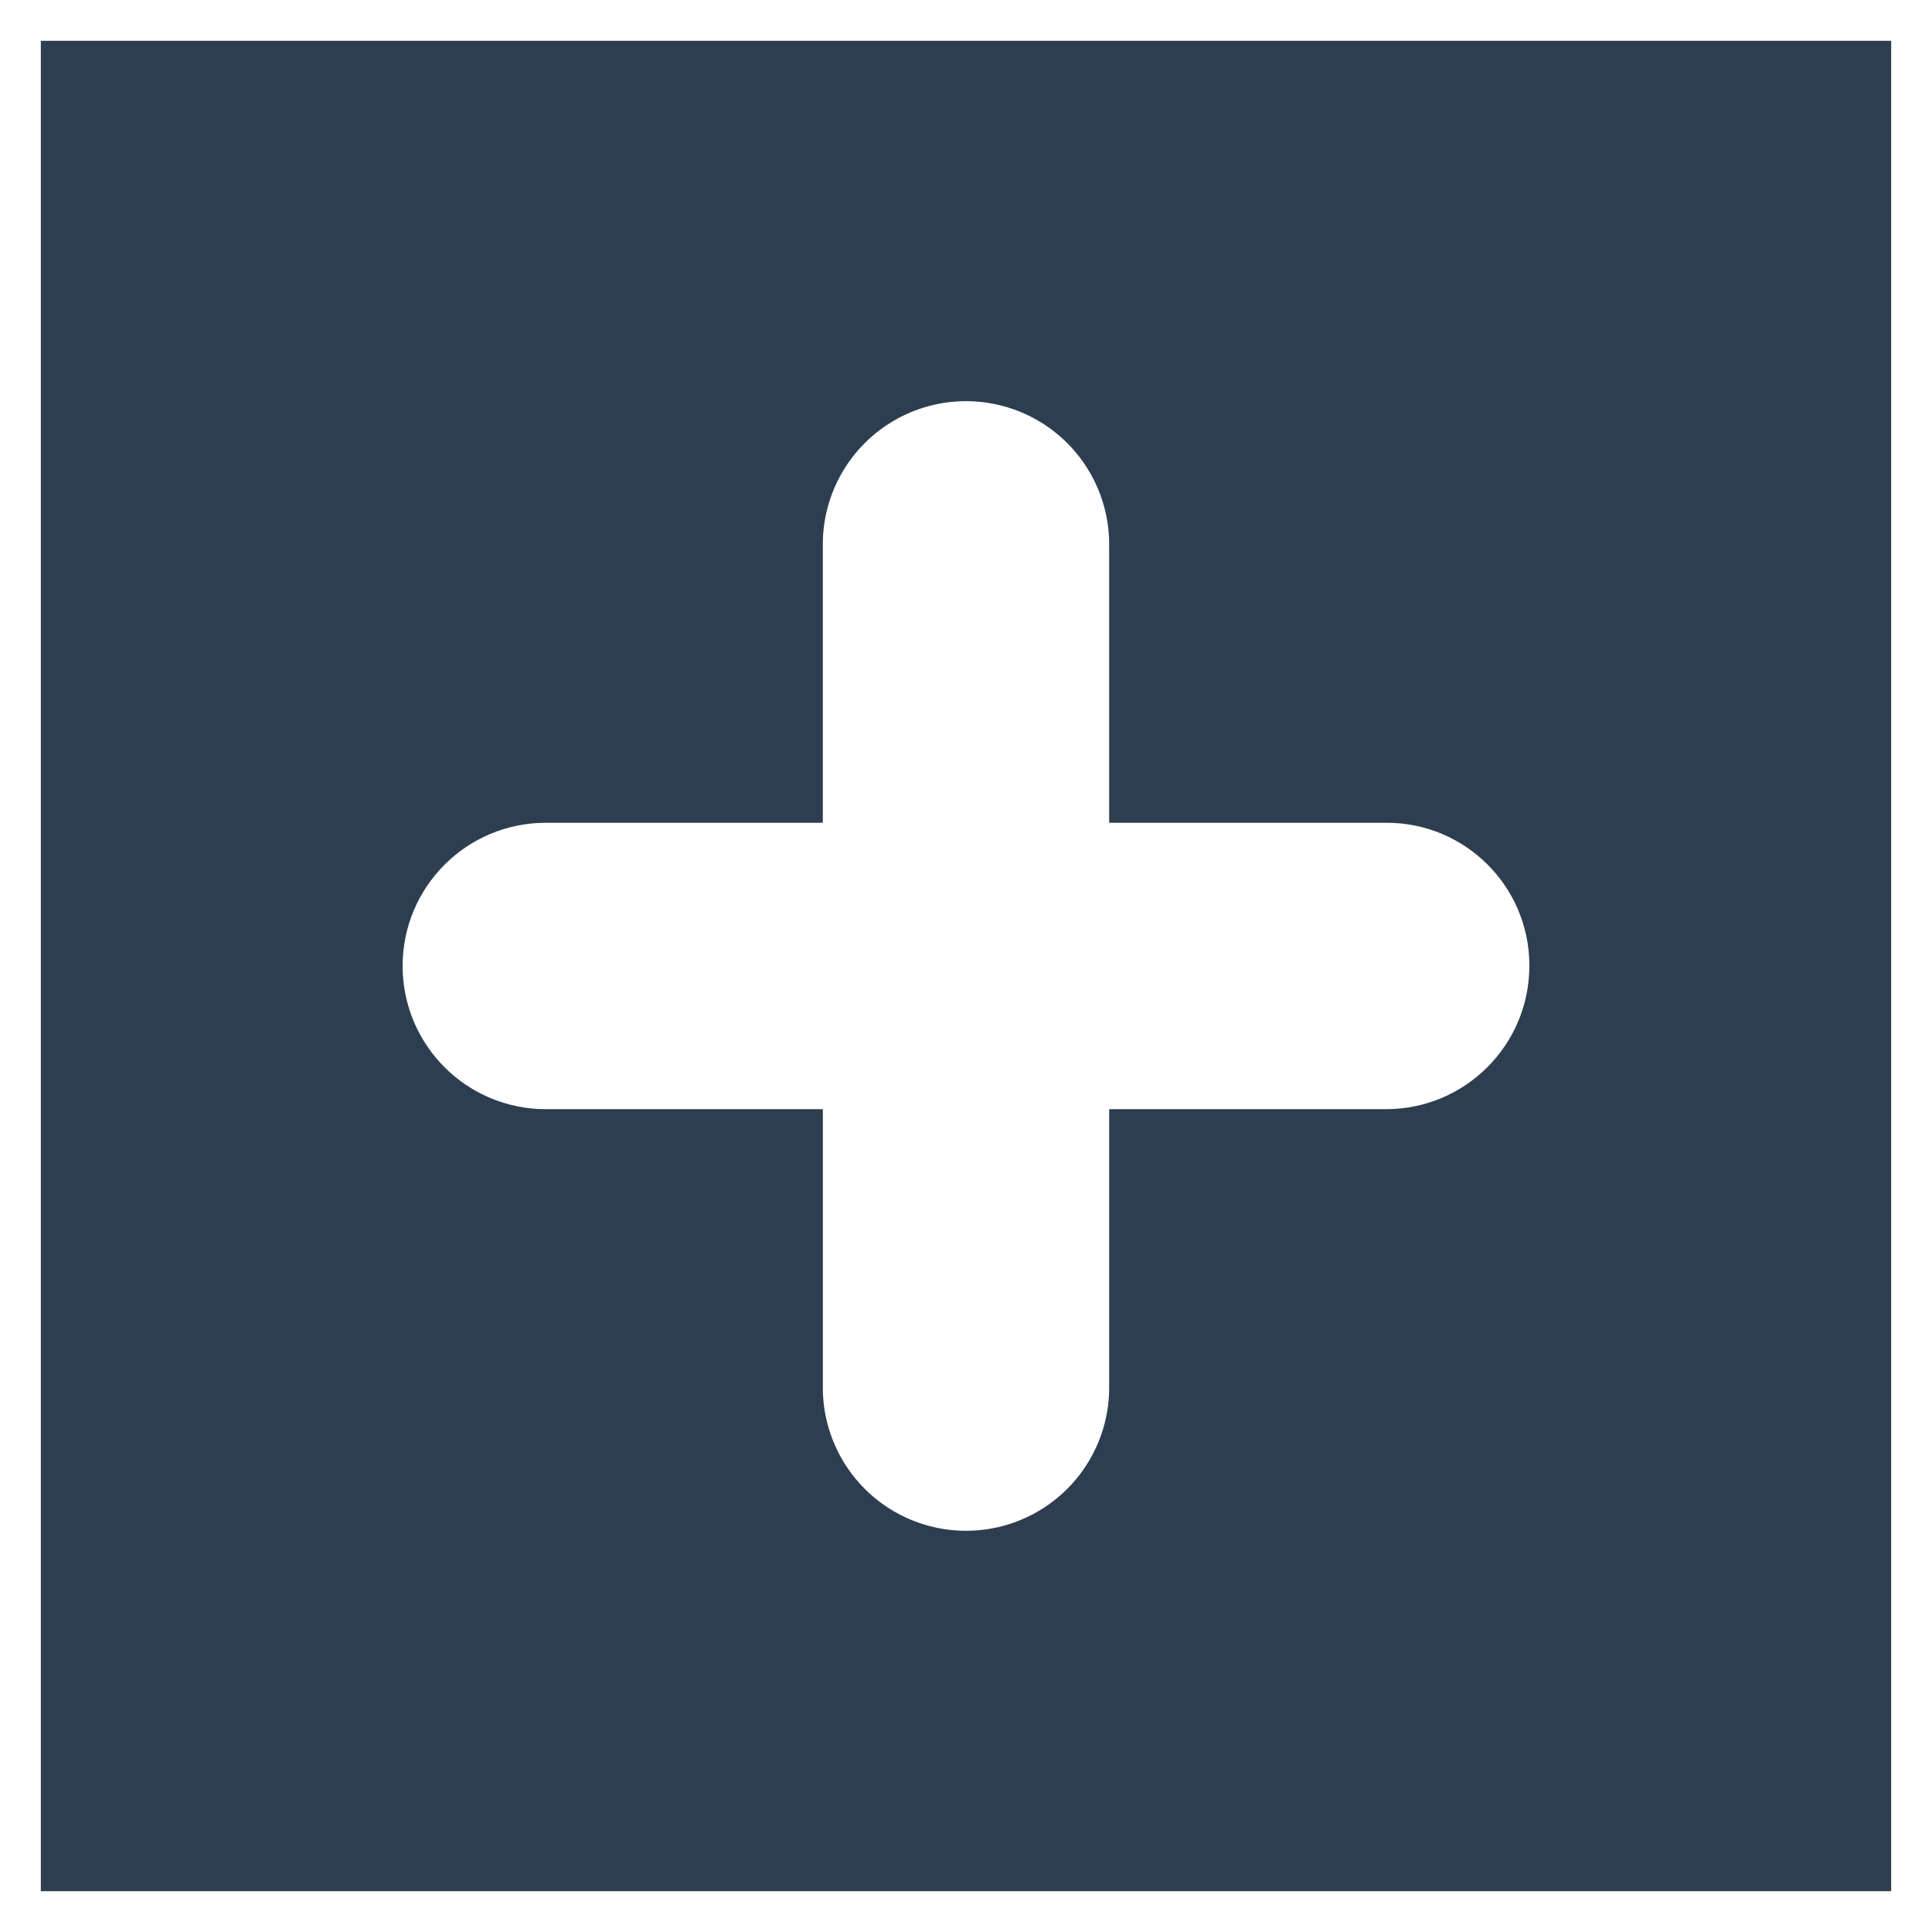
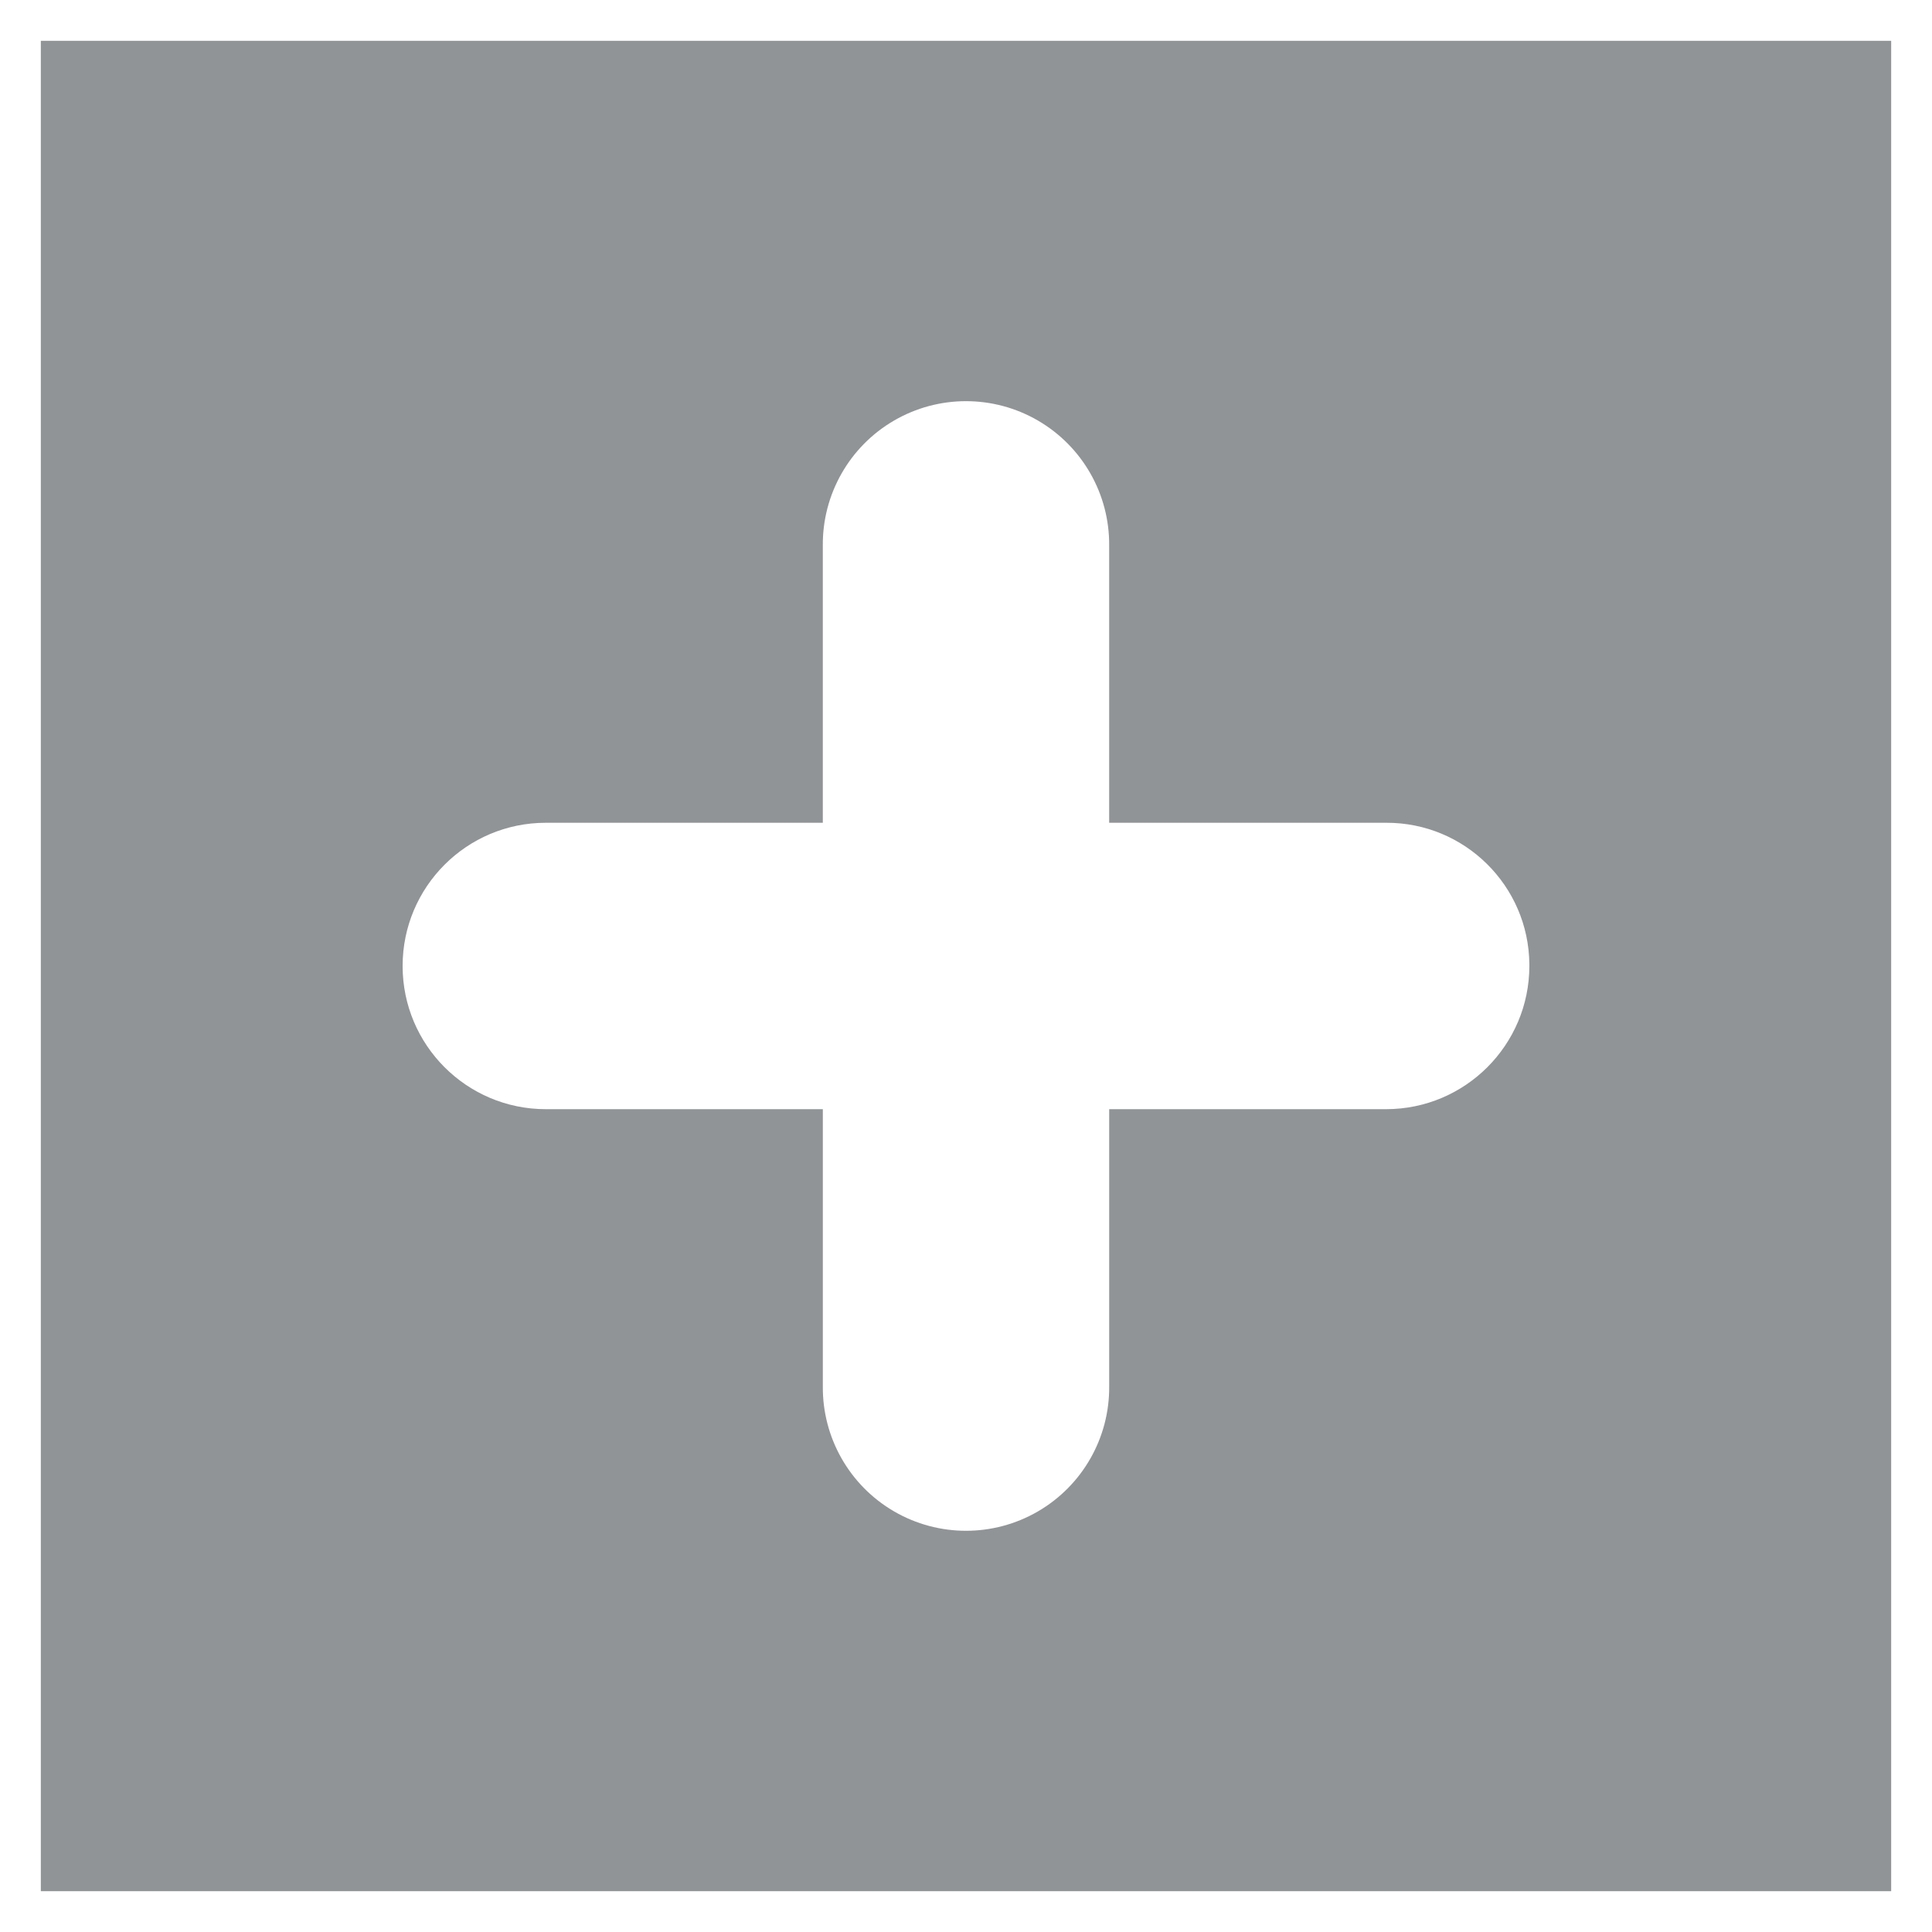
<svg xmlns="http://www.w3.org/2000/svg" id="Layer_1" data-name="Layer 1" viewBox="0 0 128 128">
  <defs>
-     <style>.cls-1{fill:#2d3e50;}</style>
+     <style>.cls-1{fill:#919496;}
+ </style>
  </defs>
  <path class="cls-1" d="M2.705,2.705V125.295H125.295V2.705ZM101.324,64A9.498,9.498,0,0,1,91.838,73.486H73.486v18.349a9.486,9.486,0,1,1-18.971,0v-18.349H36.162a9.487,9.487,0,0,1,0-18.975H54.514V36.162a9.486,9.486,0,1,1,18.971,0V54.511H91.838a9.454,9.454,0,0,1,9.486,9.362Z" />
</svg>
